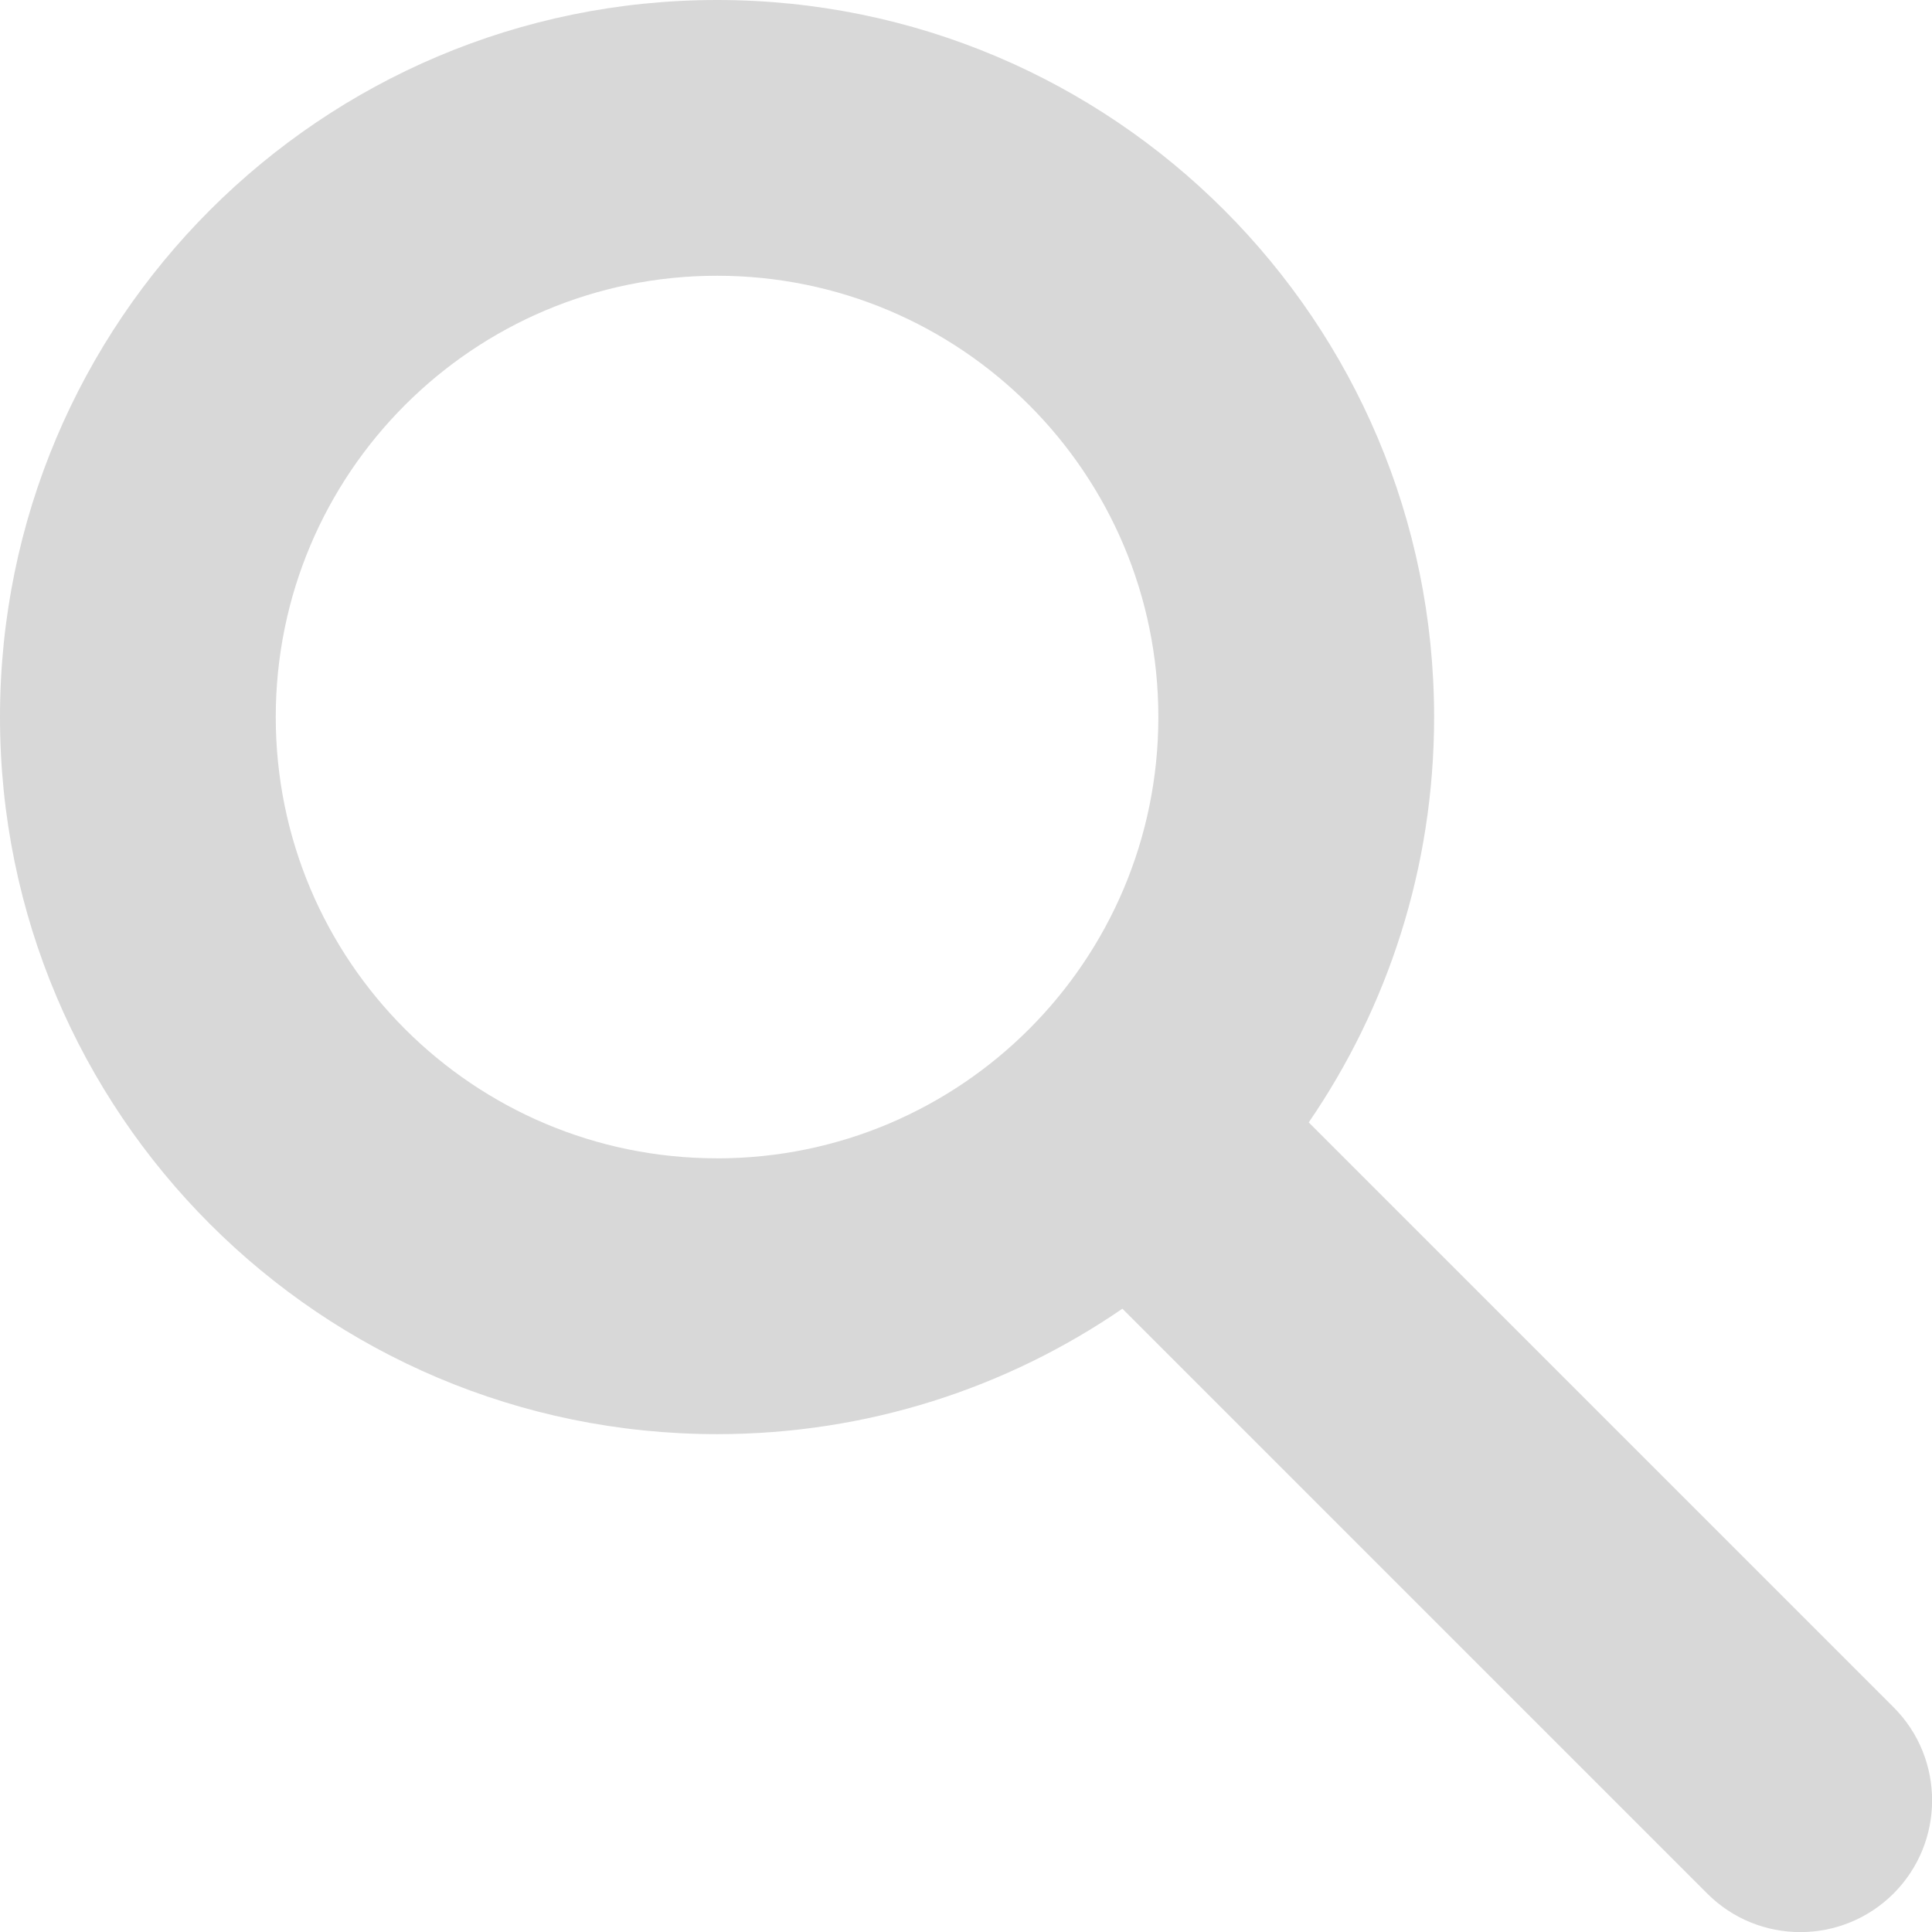
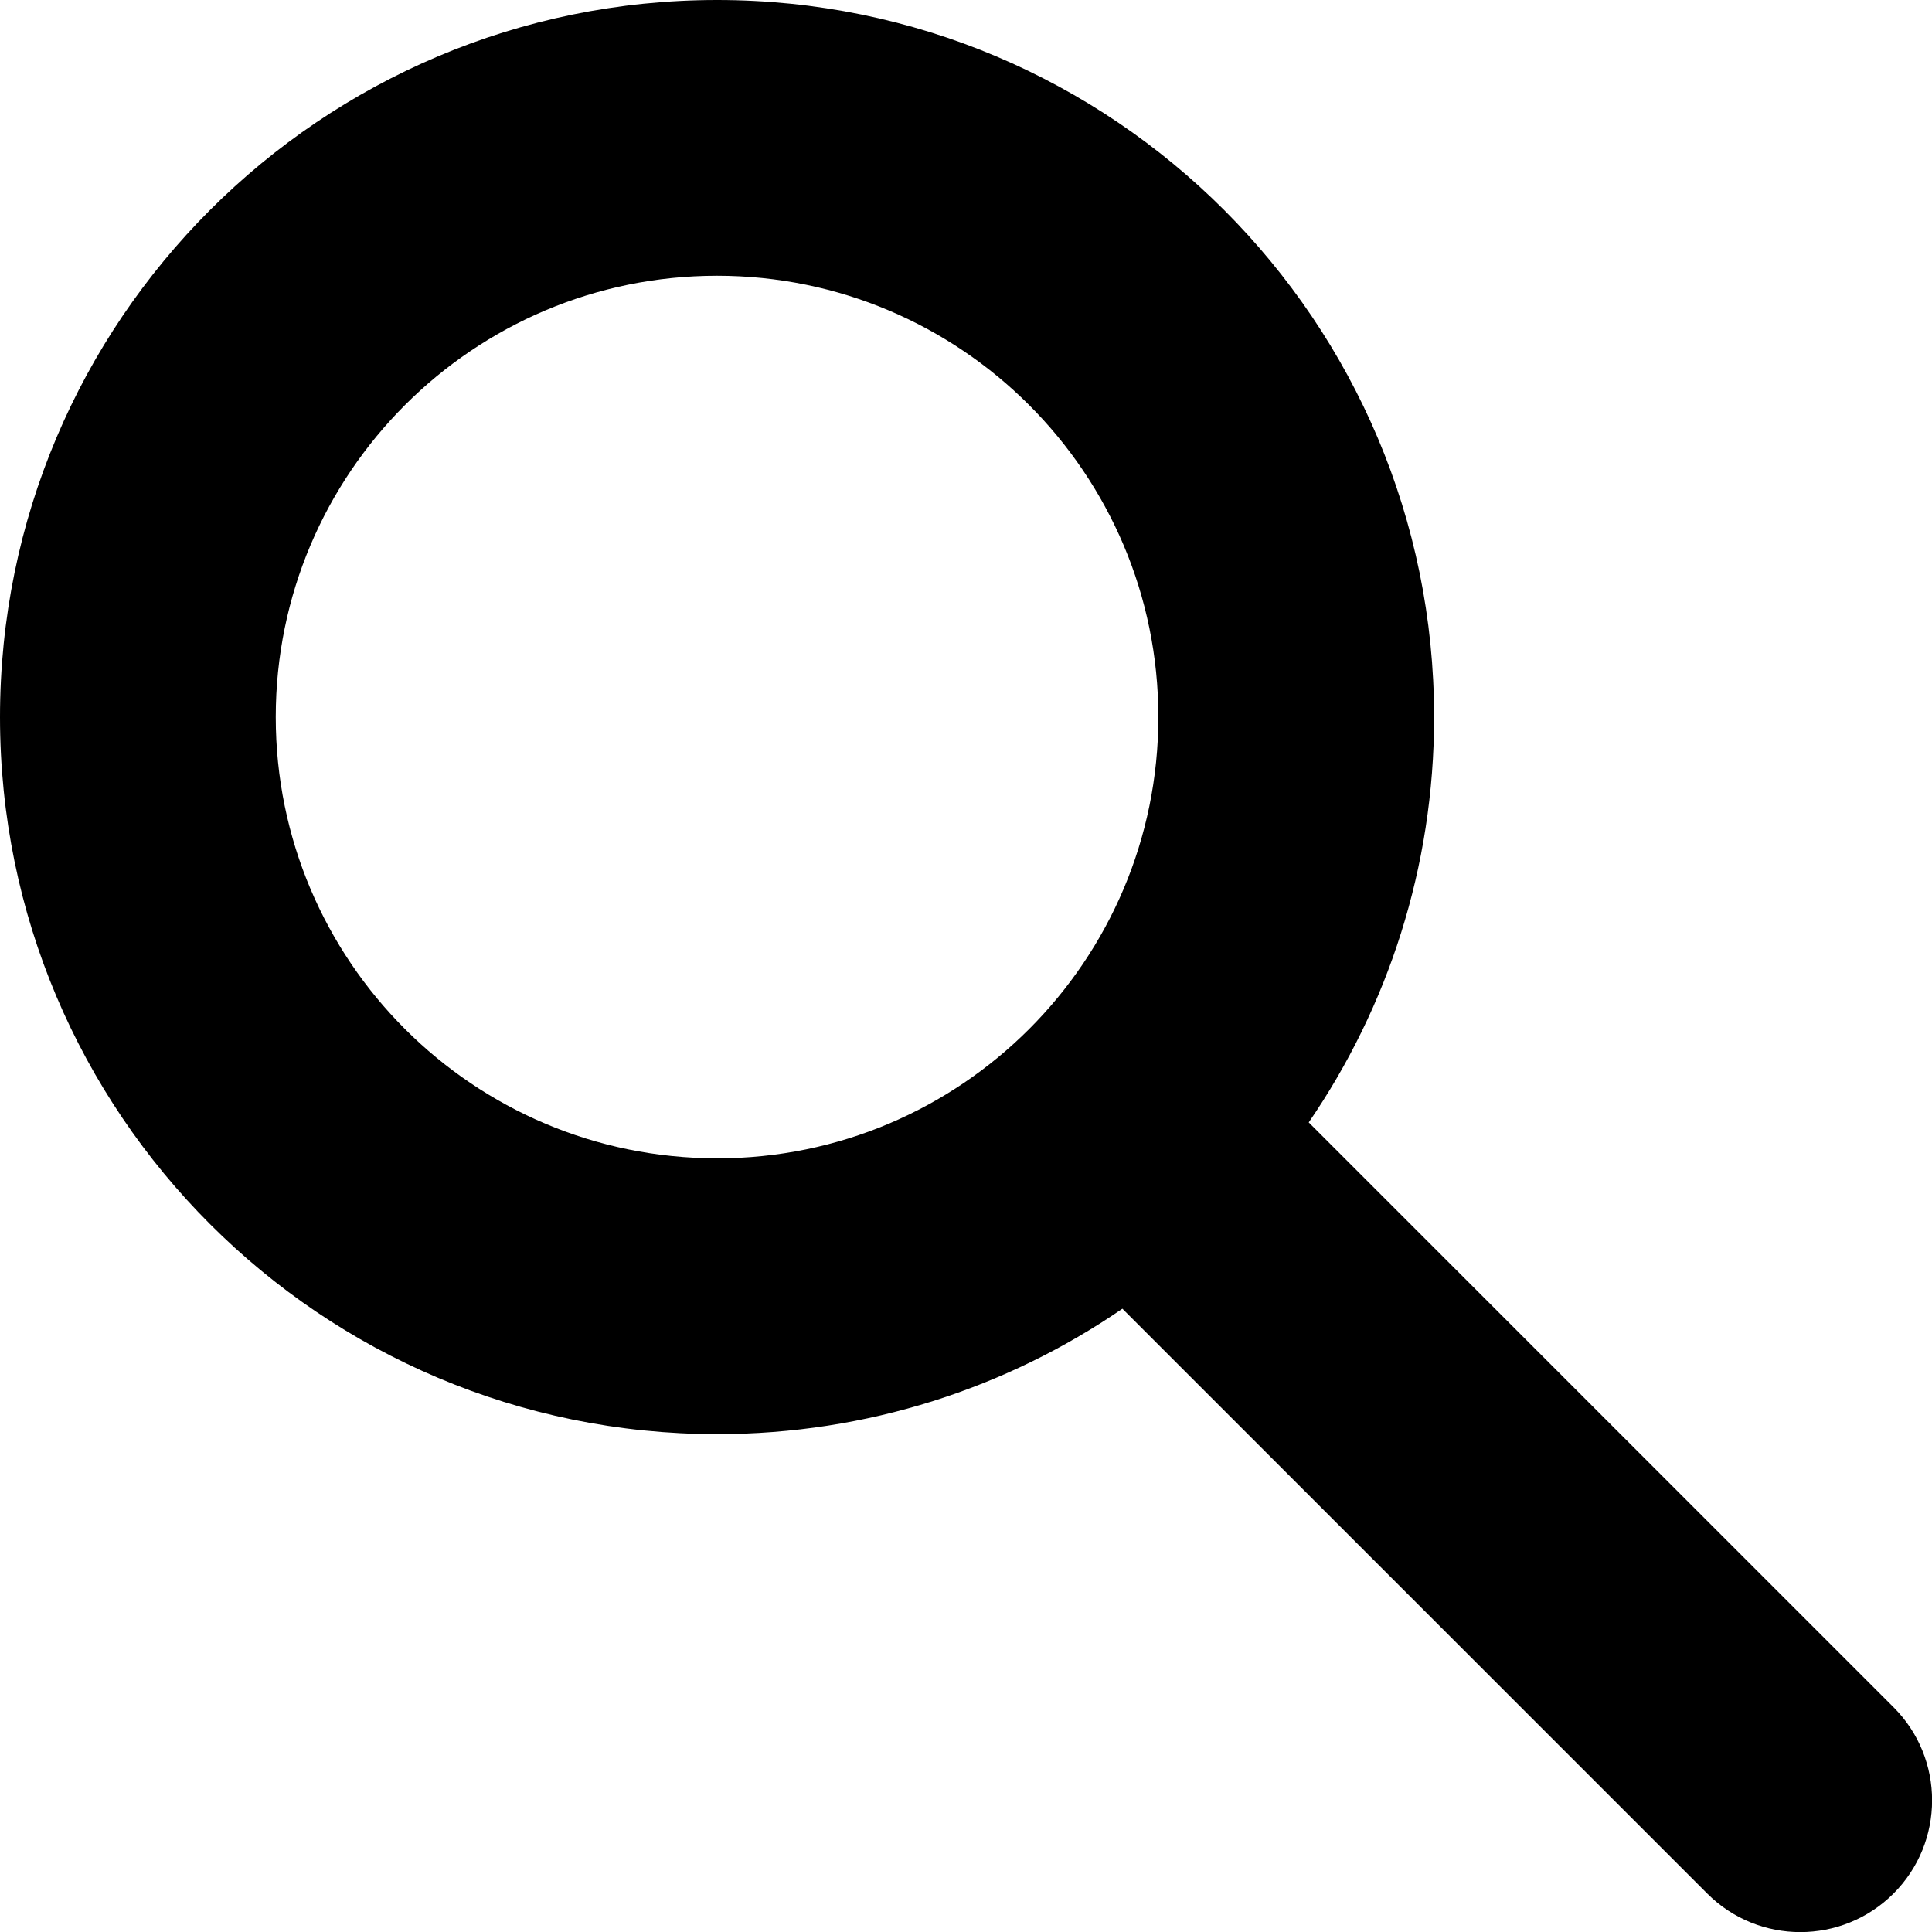
- <svg xmlns="http://www.w3.org/2000/svg" width="48" height="48" viewBox="0 0 48 48">
-   <path d="M27.885 32.515c-2.864 1.966-6.333 3.116-10.07 3.116C7.976 35.63 0 27.656 0 17.817 0 7.976 7.976 0 17.816 0S35.63 7.976 35.63 17.816c0 3.736-1.15 7.205-3.115 10.07l14.53 14.53c1.278 1.277 1.275 3.352 0 4.628-1.28 1.278-3.353 1.278-4.63 0l-14.53-14.53zm-10.07-3.736c6.056 0 10.964-4.91 10.964-10.964 0-6.055-4.91-10.964-10.964-10.964-6.055 0-10.964 4.91-10.964 10.964 0 6.055 4.91 10.963 10.964 10.963z" fill="#D8D8D8" fill-rule="evenodd" />
+ <svg xmlns="http://www.w3.org/2000/svg" id="search" width="48" height="48" viewBox="0 0 48 48">
+   <path d="M27.885 32.515c-2.864 1.966-6.333 3.116-10.07 3.116C7.976 35.63 0 27.656 0 17.817 0 7.976 7.976 0 17.816 0S35.63 7.976 35.63 17.816c0 3.736-1.15 7.205-3.115 10.07l14.53 14.53c1.278 1.277 1.275 3.352 0 4.628-1.28 1.278-3.353 1.278-4.63 0l-14.53-14.53zm-10.07-3.736c6.056 0 10.964-4.91 10.964-10.964 0-6.055-4.91-10.964-10.964-10.964-6.055 0-10.964 4.91-10.964 10.964 0 6.055 4.91 10.963 10.964 10.963z" fill-rule="evenodd" />
</svg>
